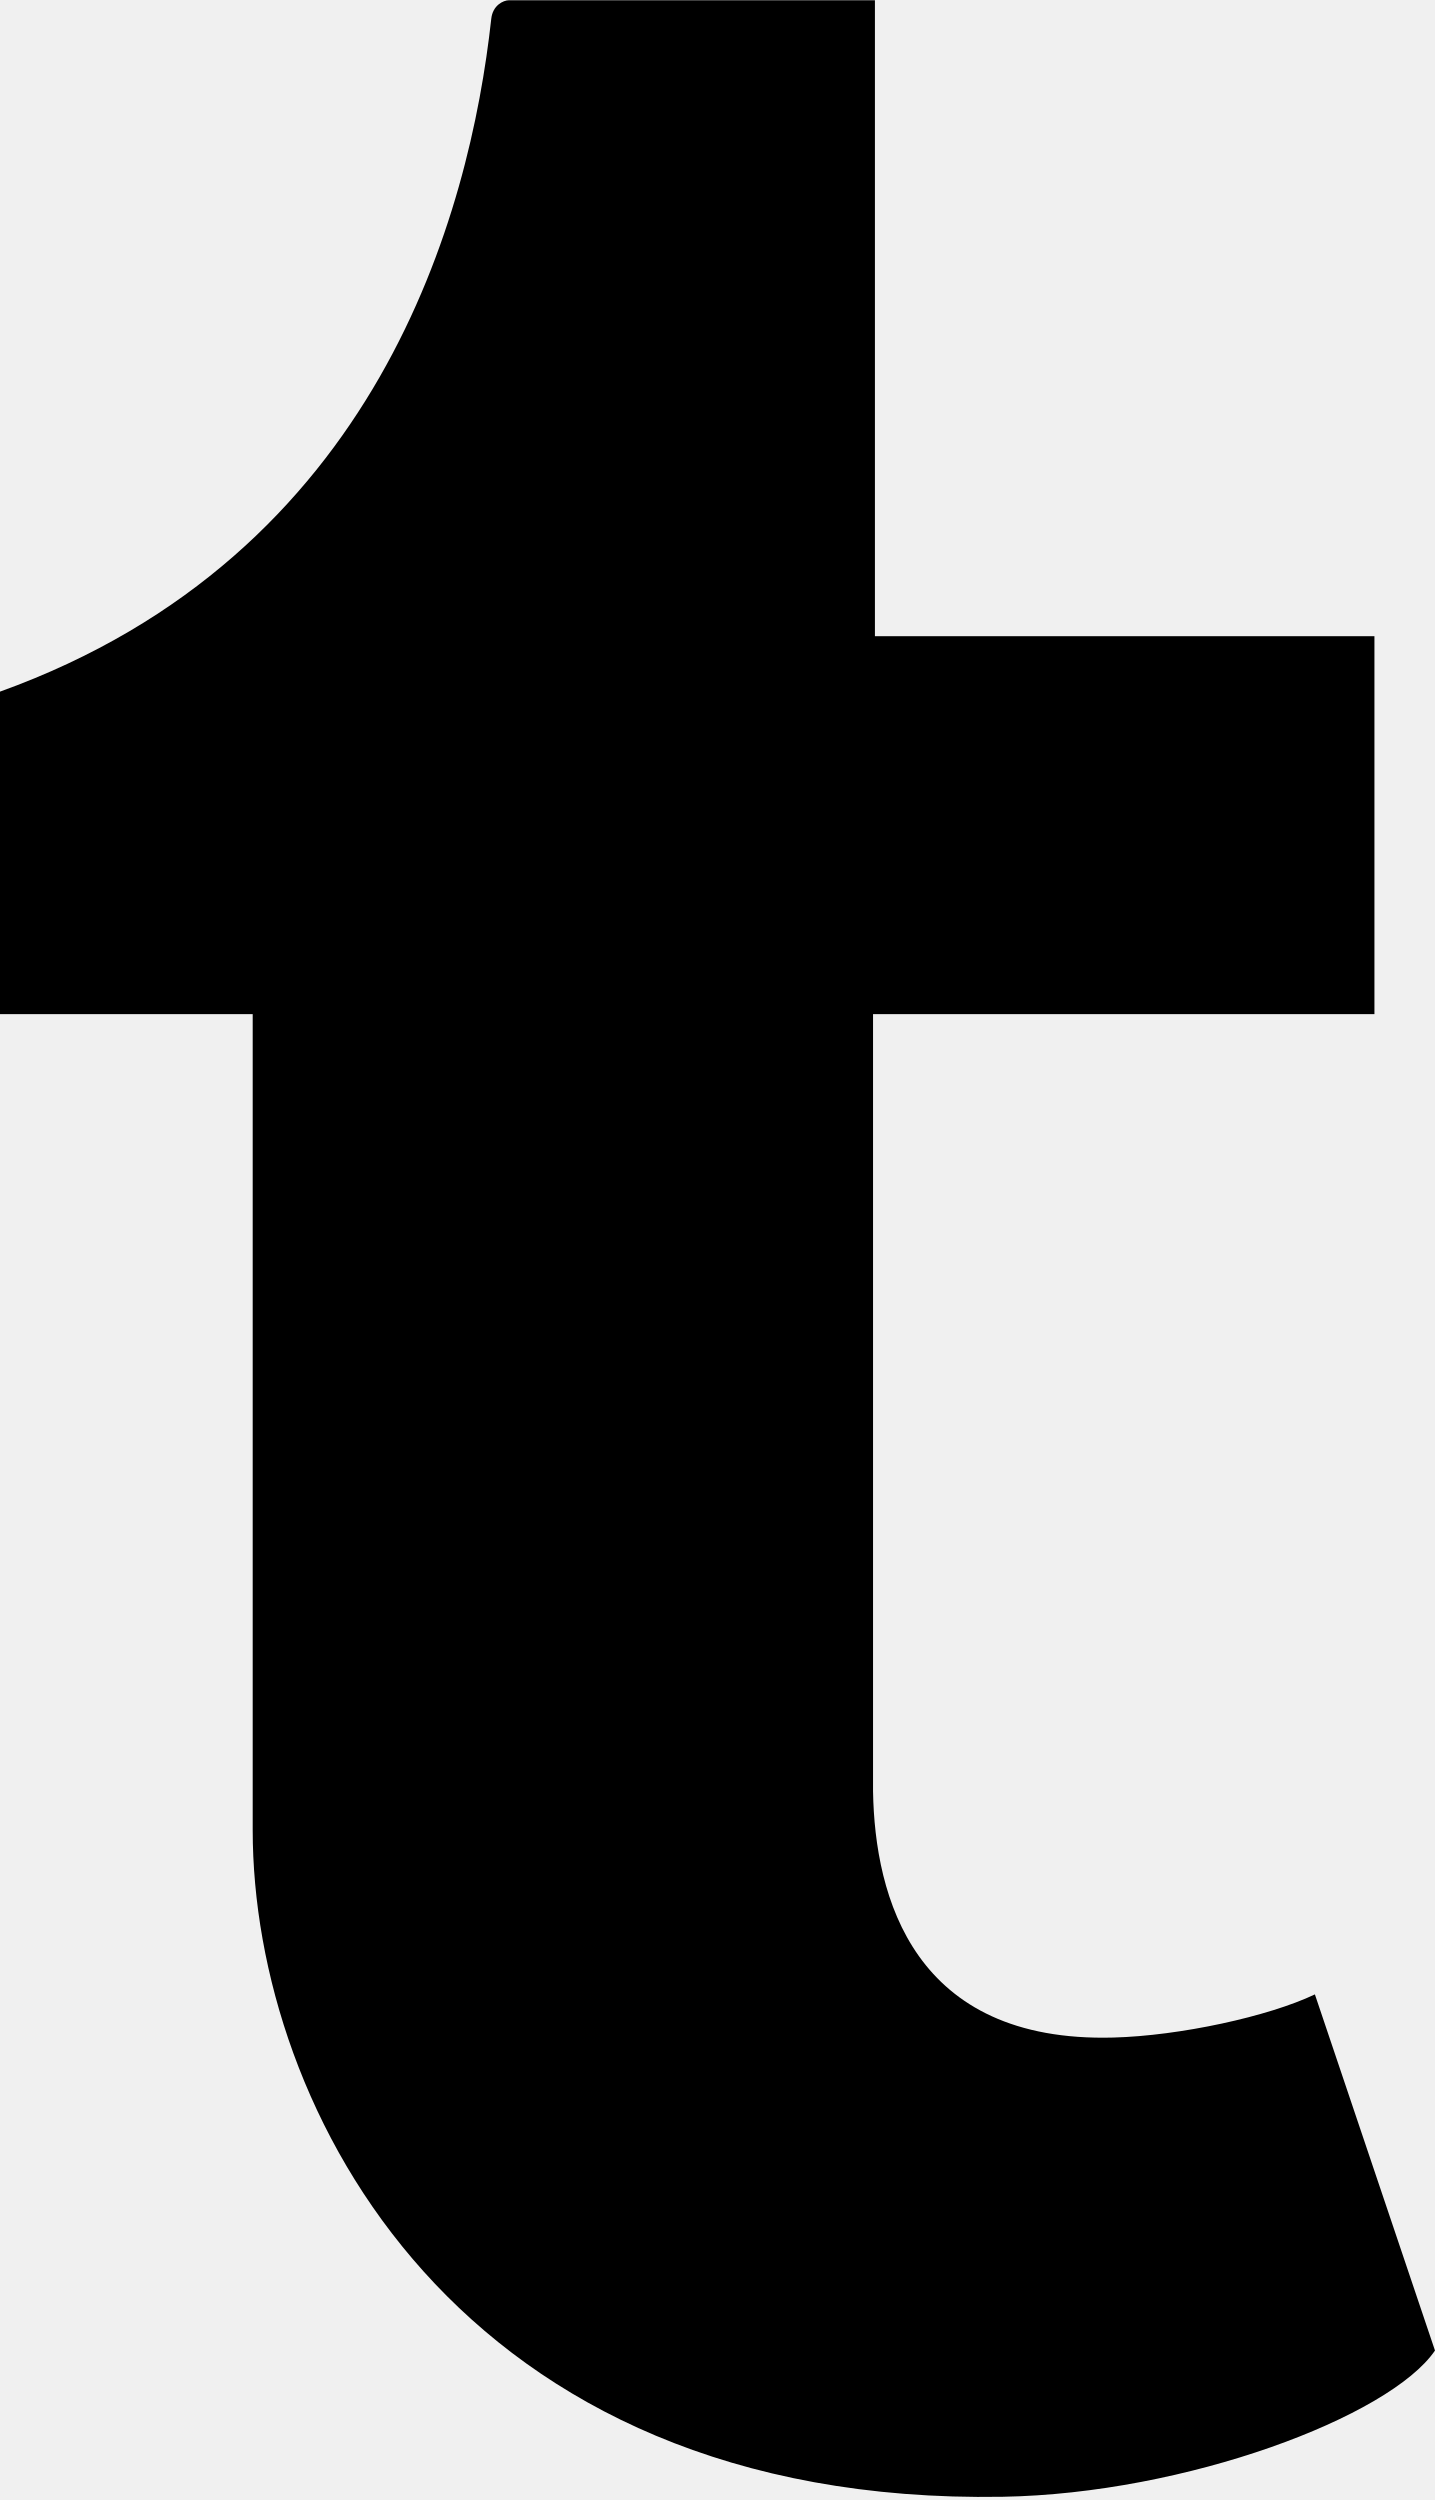
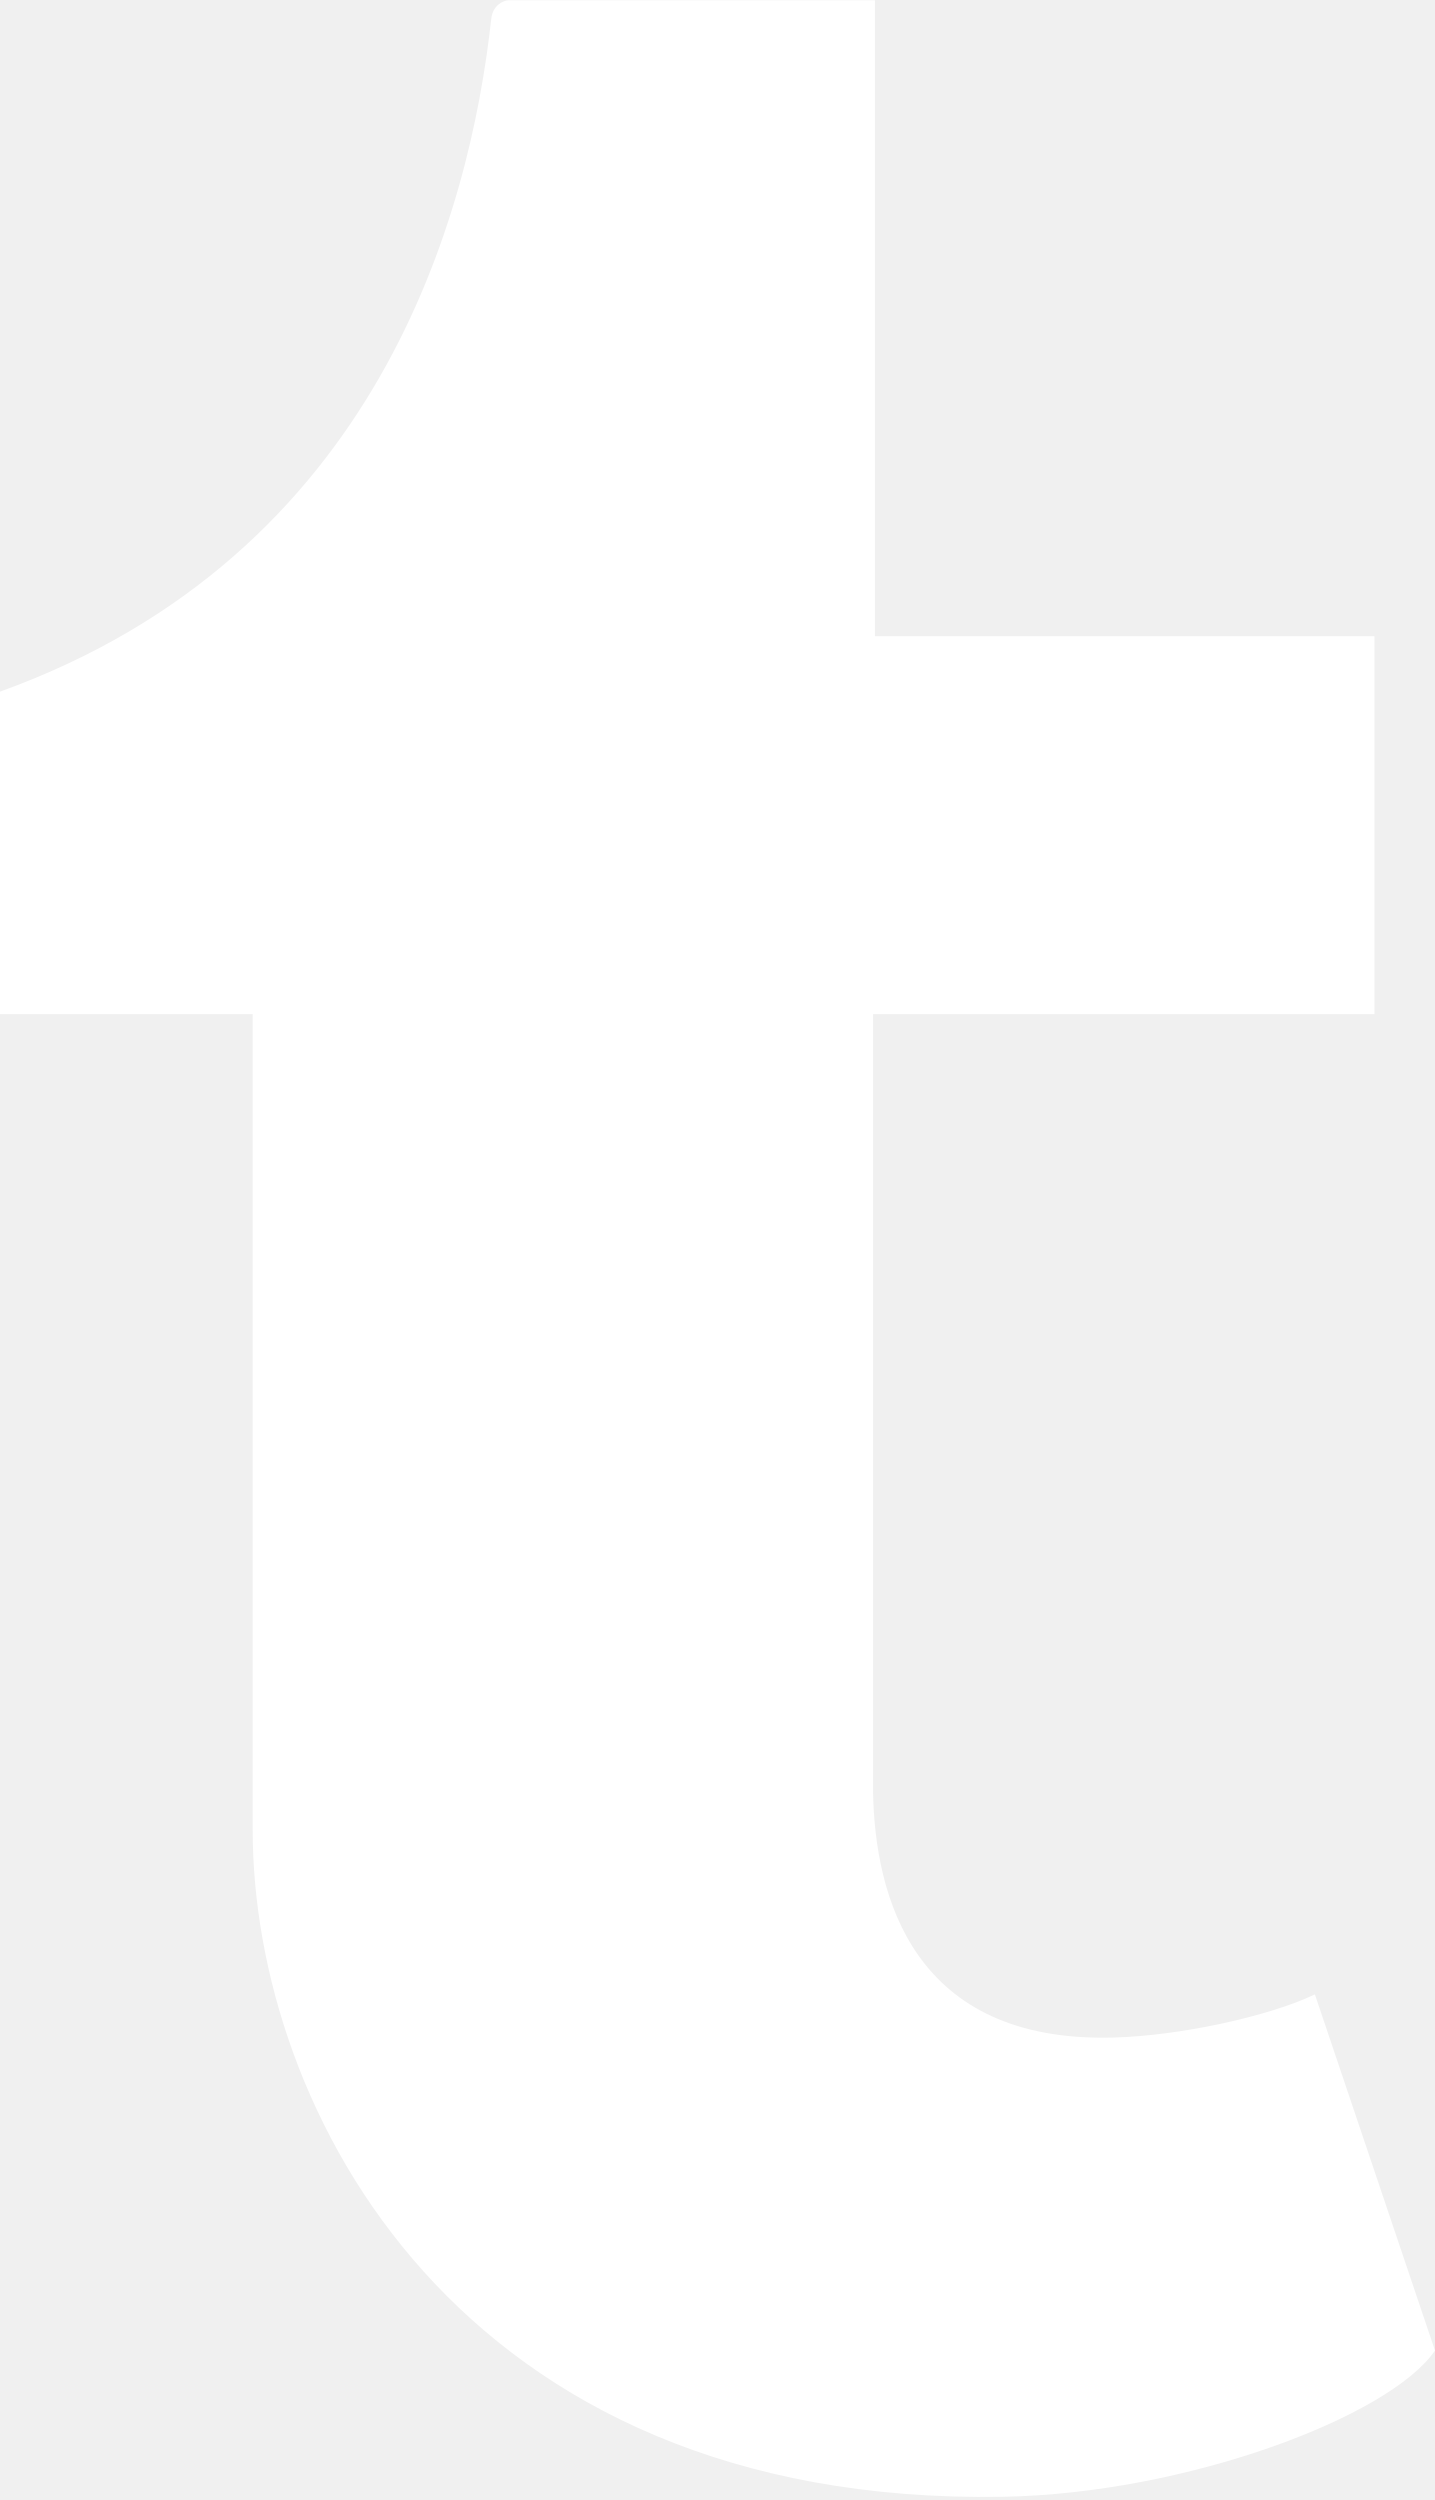
- <svg width="256px" height="446px">
-   <g>
-     <path d="M234.576,355.8 C226.296,359.75 210.451,363.187 198.623,363.499 C162.982,364.459 156.064,338.459 155.751,319.579 L155.751,180.922 L245.199,180.922 L245.199,113.502 L156.086,113.502 L156.086,0.042 L90.831,0.042 C89.76,0.042 87.885,0.979 87.639,3.367 C83.823,38.093 67.554,99.041 0,123.389 L0,180.922 L45.081,180.922 L45.081,326.475 C45.081,376.287 81.837,447.077 178.872,445.425 C211.589,444.867 247.944,431.142 256,419.337 L234.576,355.8" />
-   </g>
+ <svg width="256" height="446">
+   <path fill="#fff" d="M234.576 355.8c-8.28 3.95-24.125 7.387-35.953 7.7-35.64.959-42.56-25.04-42.872-43.921V180.922H245.2v-67.42h-89.113V.042H90.831c-1.071 0-2.946.937-3.192 3.325C83.823 38.093 67.554 99.041 0 123.39v57.533h45.08v145.553c0 49.812 36.757 120.602 133.792 118.95 32.717-.558 69.072-14.283 77.128-26.088L234.576 355.8" />
</svg>
